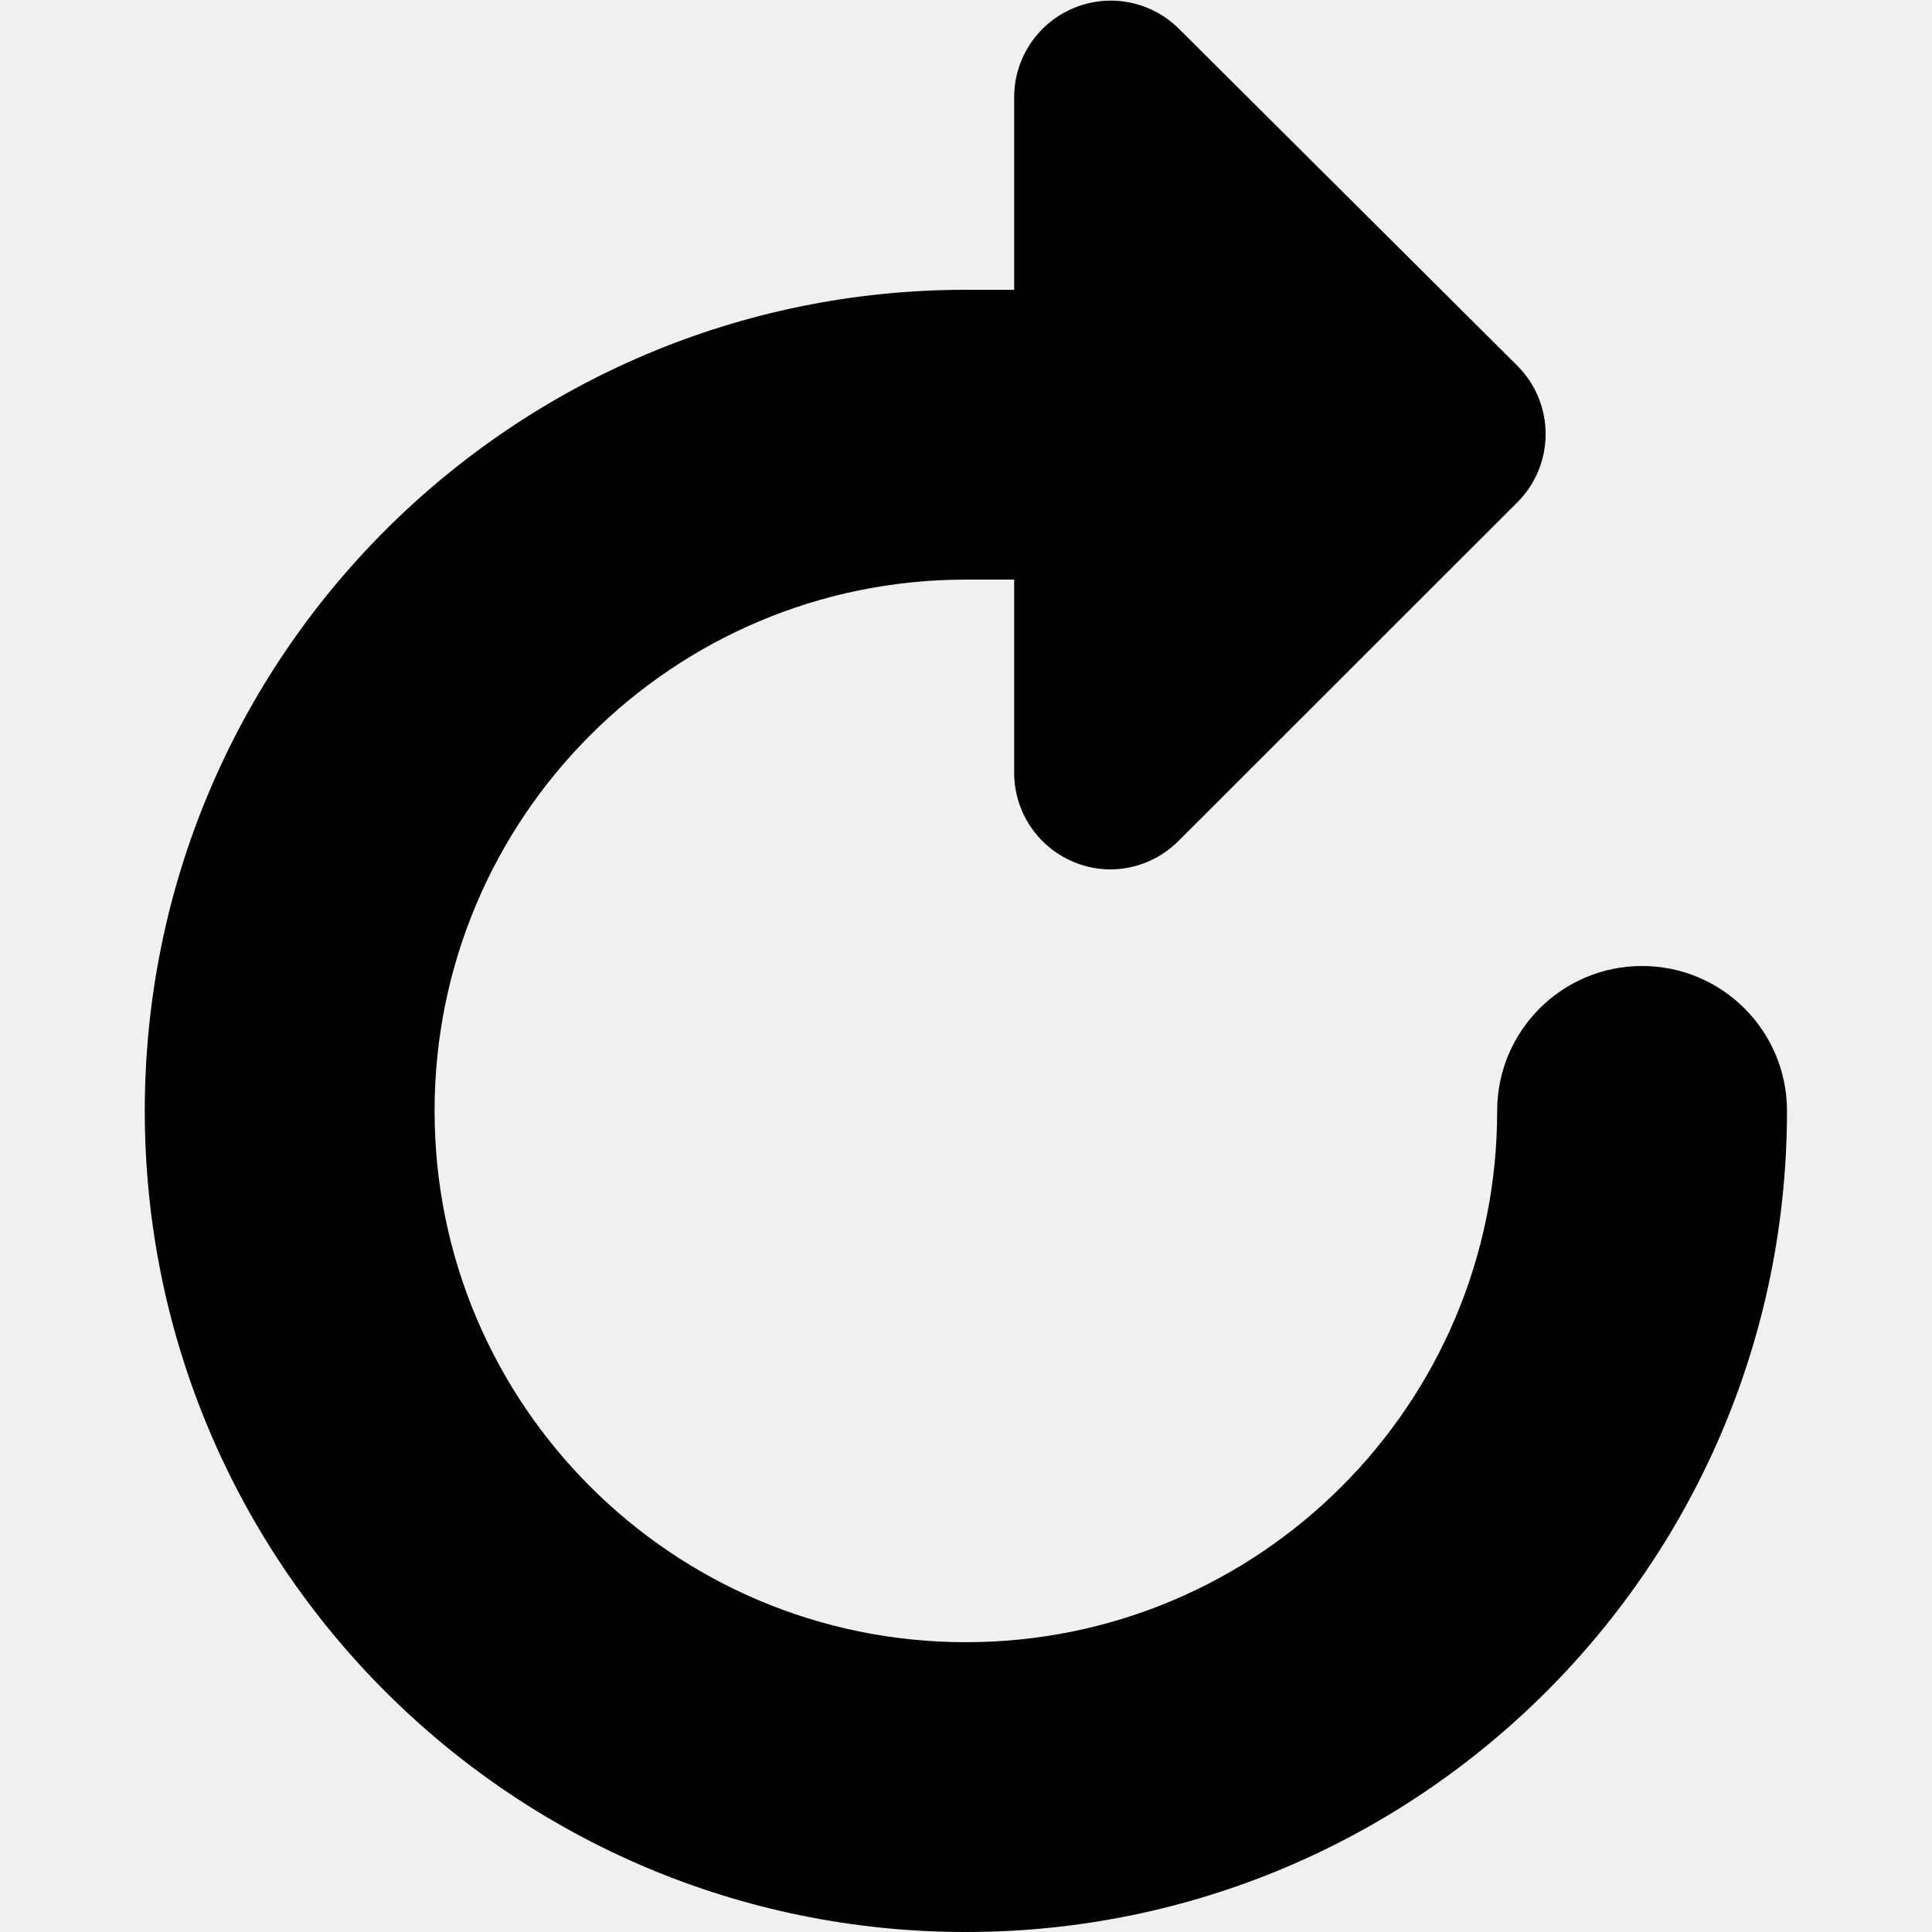
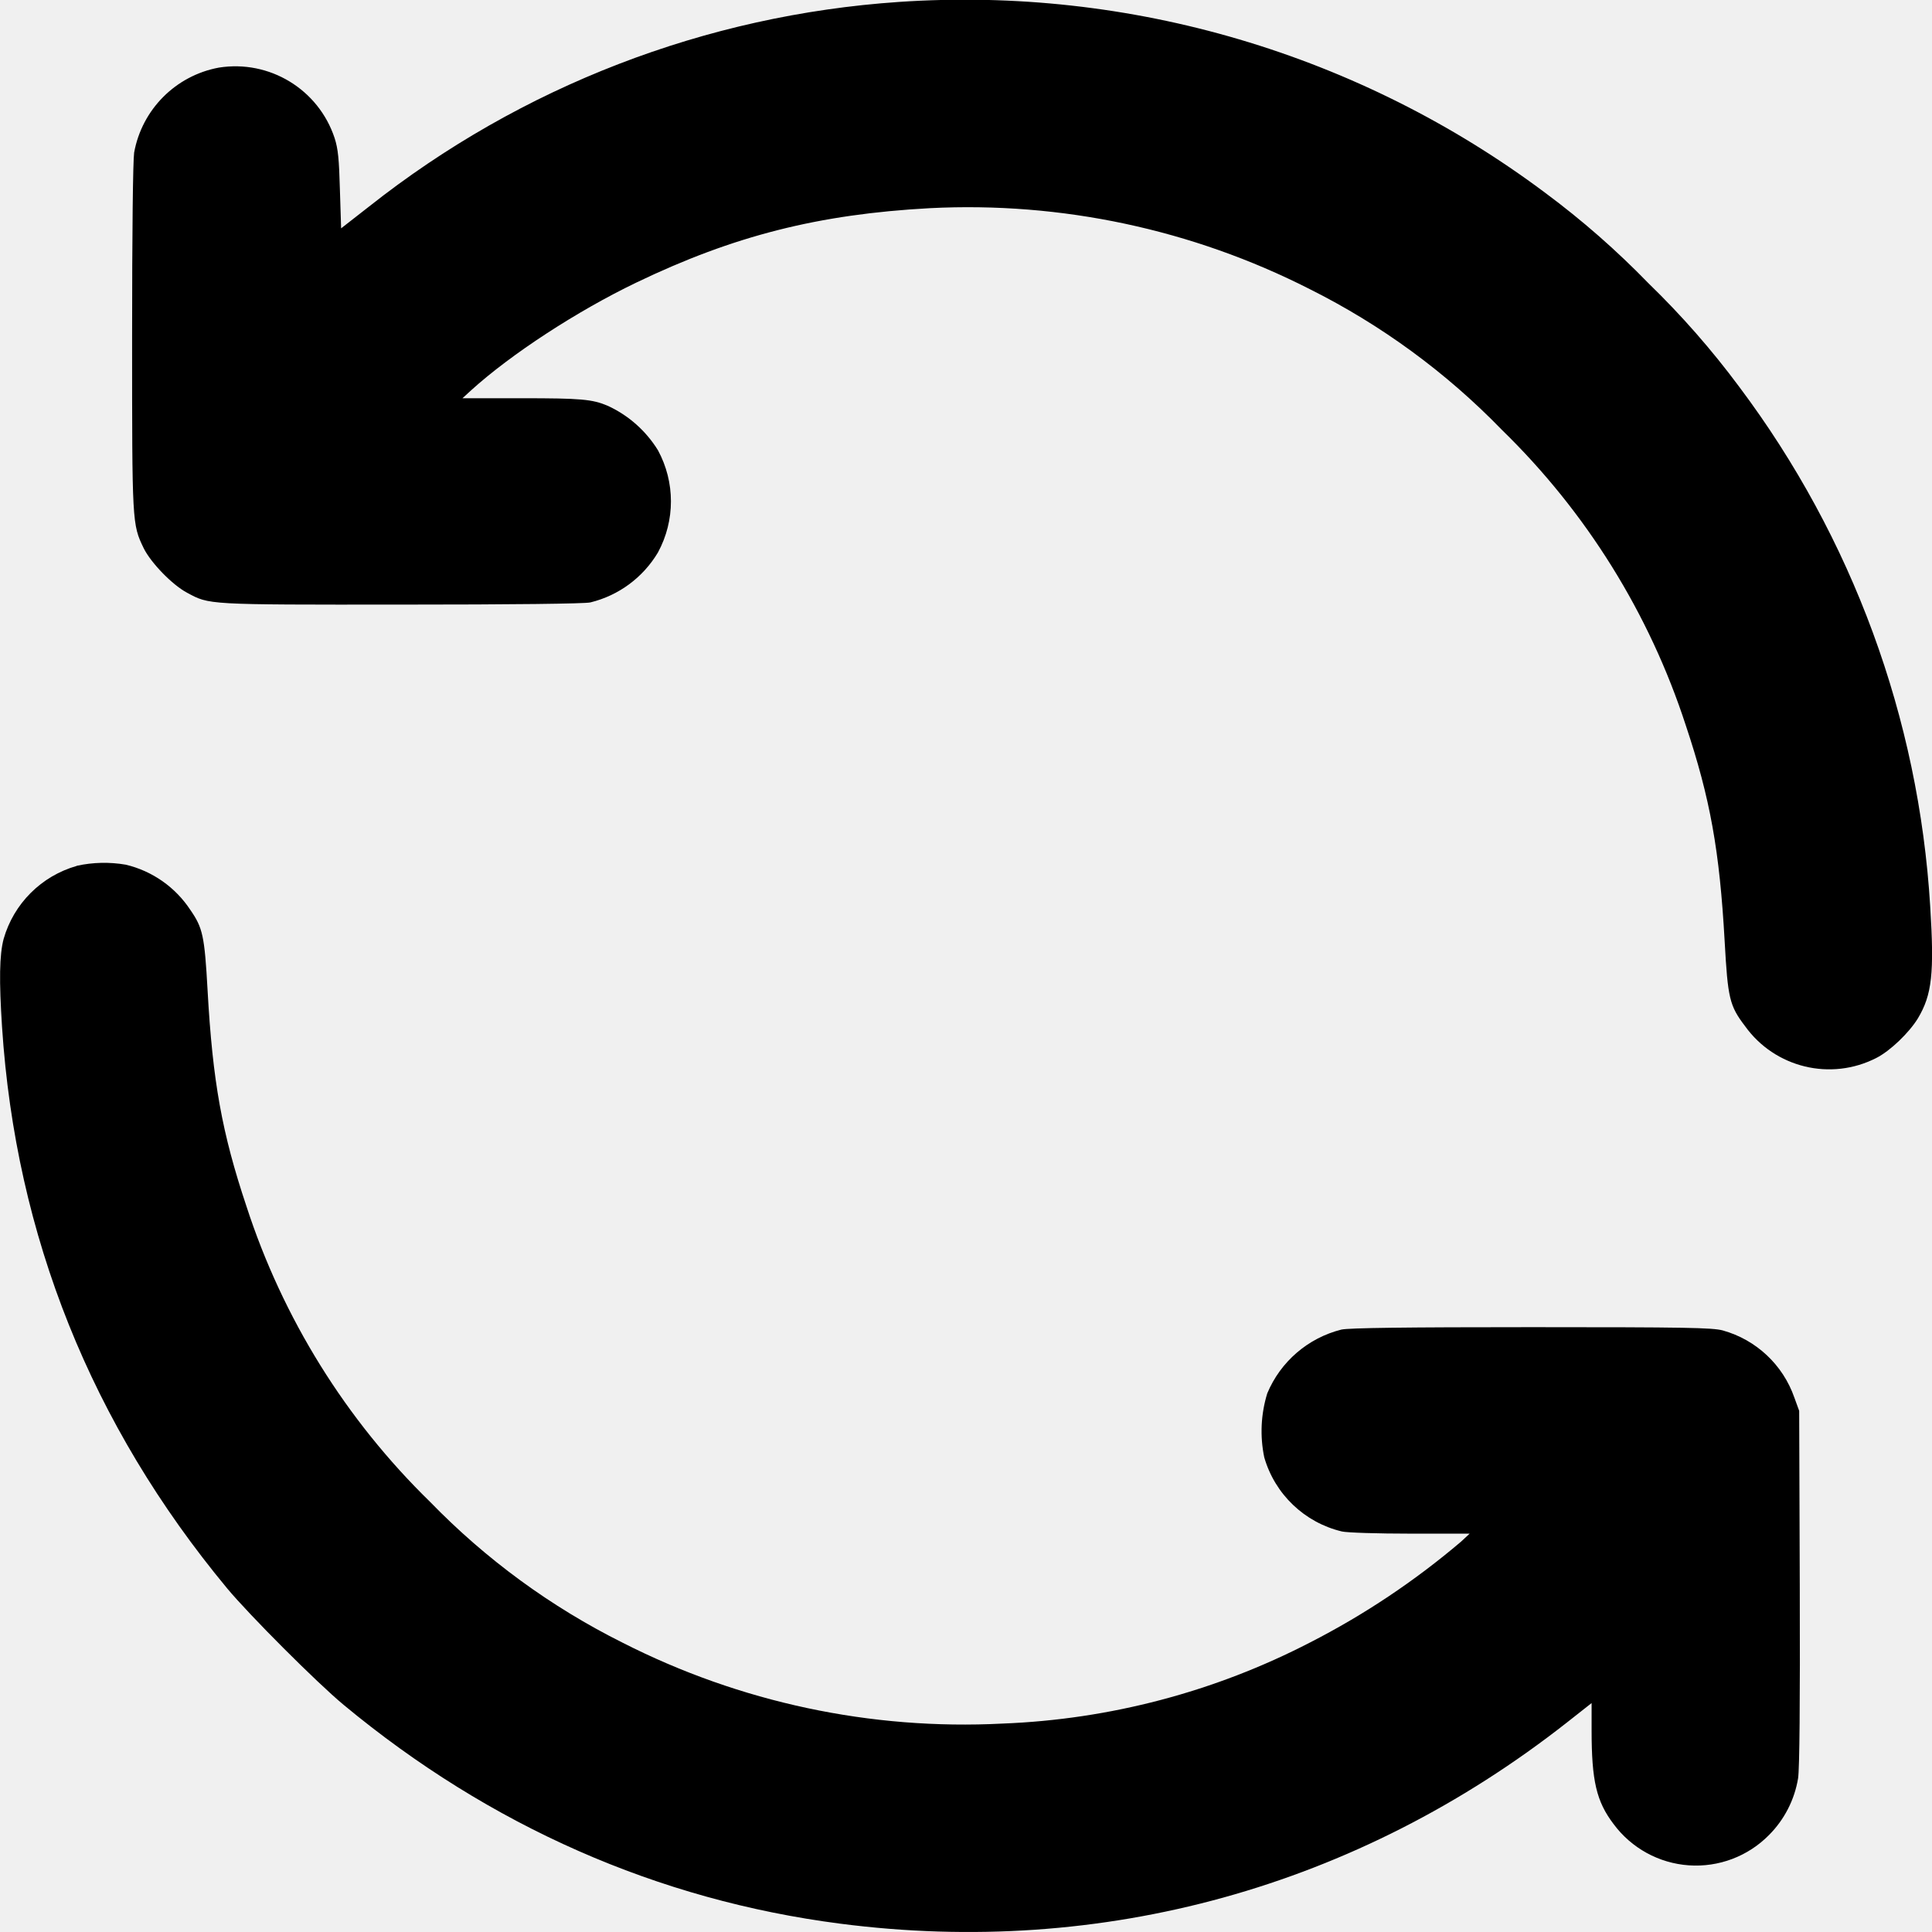
- <svg xmlns="http://www.w3.org/2000/svg" viewBox="0 0 16 16" fill="none">
-   <g clip-path="url(#clip0_8874_15292)">
-     <path d="M13.599 8a1.2 1.2 0 0 0-1.2 1.2 4.4 4.4 0 1 1-4.4-4.4h.4v1.6a.8.8 0 0 0 .494.739.789.789 0 0 0 .306.061.8.8 0 0 0 .56-.235L12.566 4.16a.8.8 0 0 0 0-1.131L9.759.234A.8.8 0 0 0 8.399.8v1.6h-.4a6.8 6.8 0 1 0 6.8 6.8 1.2 1.2 0 0 0-1.2-1.2Z" fill="currentColor" />
+ <svg xmlns="http://www.w3.org/2000/svg" fill="none" viewBox="0 0 16 16">
+   <g clip-path="url(#a)">
+     <path fill="currentColor" fill-rule="evenodd" d="M7.445.016A7.94 7.94 0 0 0 3.057 1.71l-.232.181-.01-.318c-.007-.256-.015-.34-.044-.43A.866.866 0 0 0 1.812.56a.875.875 0 0 0-.701.703c-.01.068-.017.655-.017 1.53 0 1.544 0 1.548.096 1.747.059.12.236.303.358.368.188.101.151.1 1.776.099.917 0 1.518-.007 1.565-.018a.899.899 0 0 0 .56-.414.887.887 0 0 0 0-.846.96.96 0 0 0-.415-.368c-.129-.055-.223-.063-.713-.063H3.83l.072-.066c.33-.299.875-.655 1.368-.892.807-.388 1.51-.566 2.43-.616a6.24 6.24 0 0 1 3.146.67 5.88 5.88 0 0 1 1.593 1.167 6.013 6.013 0 0 1 1.522 2.446c.202.605.28 1.037.322 1.79.026.47.04.532.168.7a.857.857 0 0 0 1.089.264c.114-.058.27-.208.343-.327.117-.196.137-.373.102-.93a7.973 7.973 0 0 0-1.581-4.3 7.02 7.02 0 0 0-.751-.857 7.024 7.024 0 0 0-.856-.75A8.023 8.023 0 0 0 7.445.016ZM.636 7.171a.88.88 0 0 0-.606.605c-.035.133-.038.345-.013.73.113 1.728.74 3.293 1.864 4.648.183.22.744.782.965.965 1.21 1.004 2.603 1.617 4.112 1.812 2.174.281 4.28-.302 6.016-1.664l.207-.163v.227c0 .418.04.588.182.775a.849.849 0 0 0 1.288.09.865.865 0 0 0 .24-.469c.012-.078.017-.621.014-1.581l-.005-1.462-.04-.11a.877.877 0 0 0-.593-.556c-.087-.023-.307-.027-1.584-.027-1.041 0-1.51.006-1.574.02a.904.904 0 0 0-.614.528 1.063 1.063 0 0 0-.025.53.882.882 0 0 0 .643.614c.042.01.298.018.568.018h.49l-.071.066a6.502 6.502 0 0 1-1.25.835 6.052 6.052 0 0 1-2.549.672 6.231 6.231 0 0 1-3.145-.67 5.886 5.886 0 0 1-1.594-1.166A6.014 6.014 0 0 1 2.041 9.99c-.203-.607-.28-1.034-.322-1.79-.025-.451-.04-.516-.143-.665a.886.886 0 0 0-.534-.374 1.06 1.06 0 0 0-.406.009Z" clip-rule="evenodd" />
  </g>
  <defs>
-     <clipPath id="clip0_8874_15292">
-       <path fill="white" d="M-.001 0h16v16h-16z" />
+     <clipPath id="a">
+       <path fill="#fff" d="M0 0h16v16H0z" />
    </clipPath>
  </defs>
</svg>
